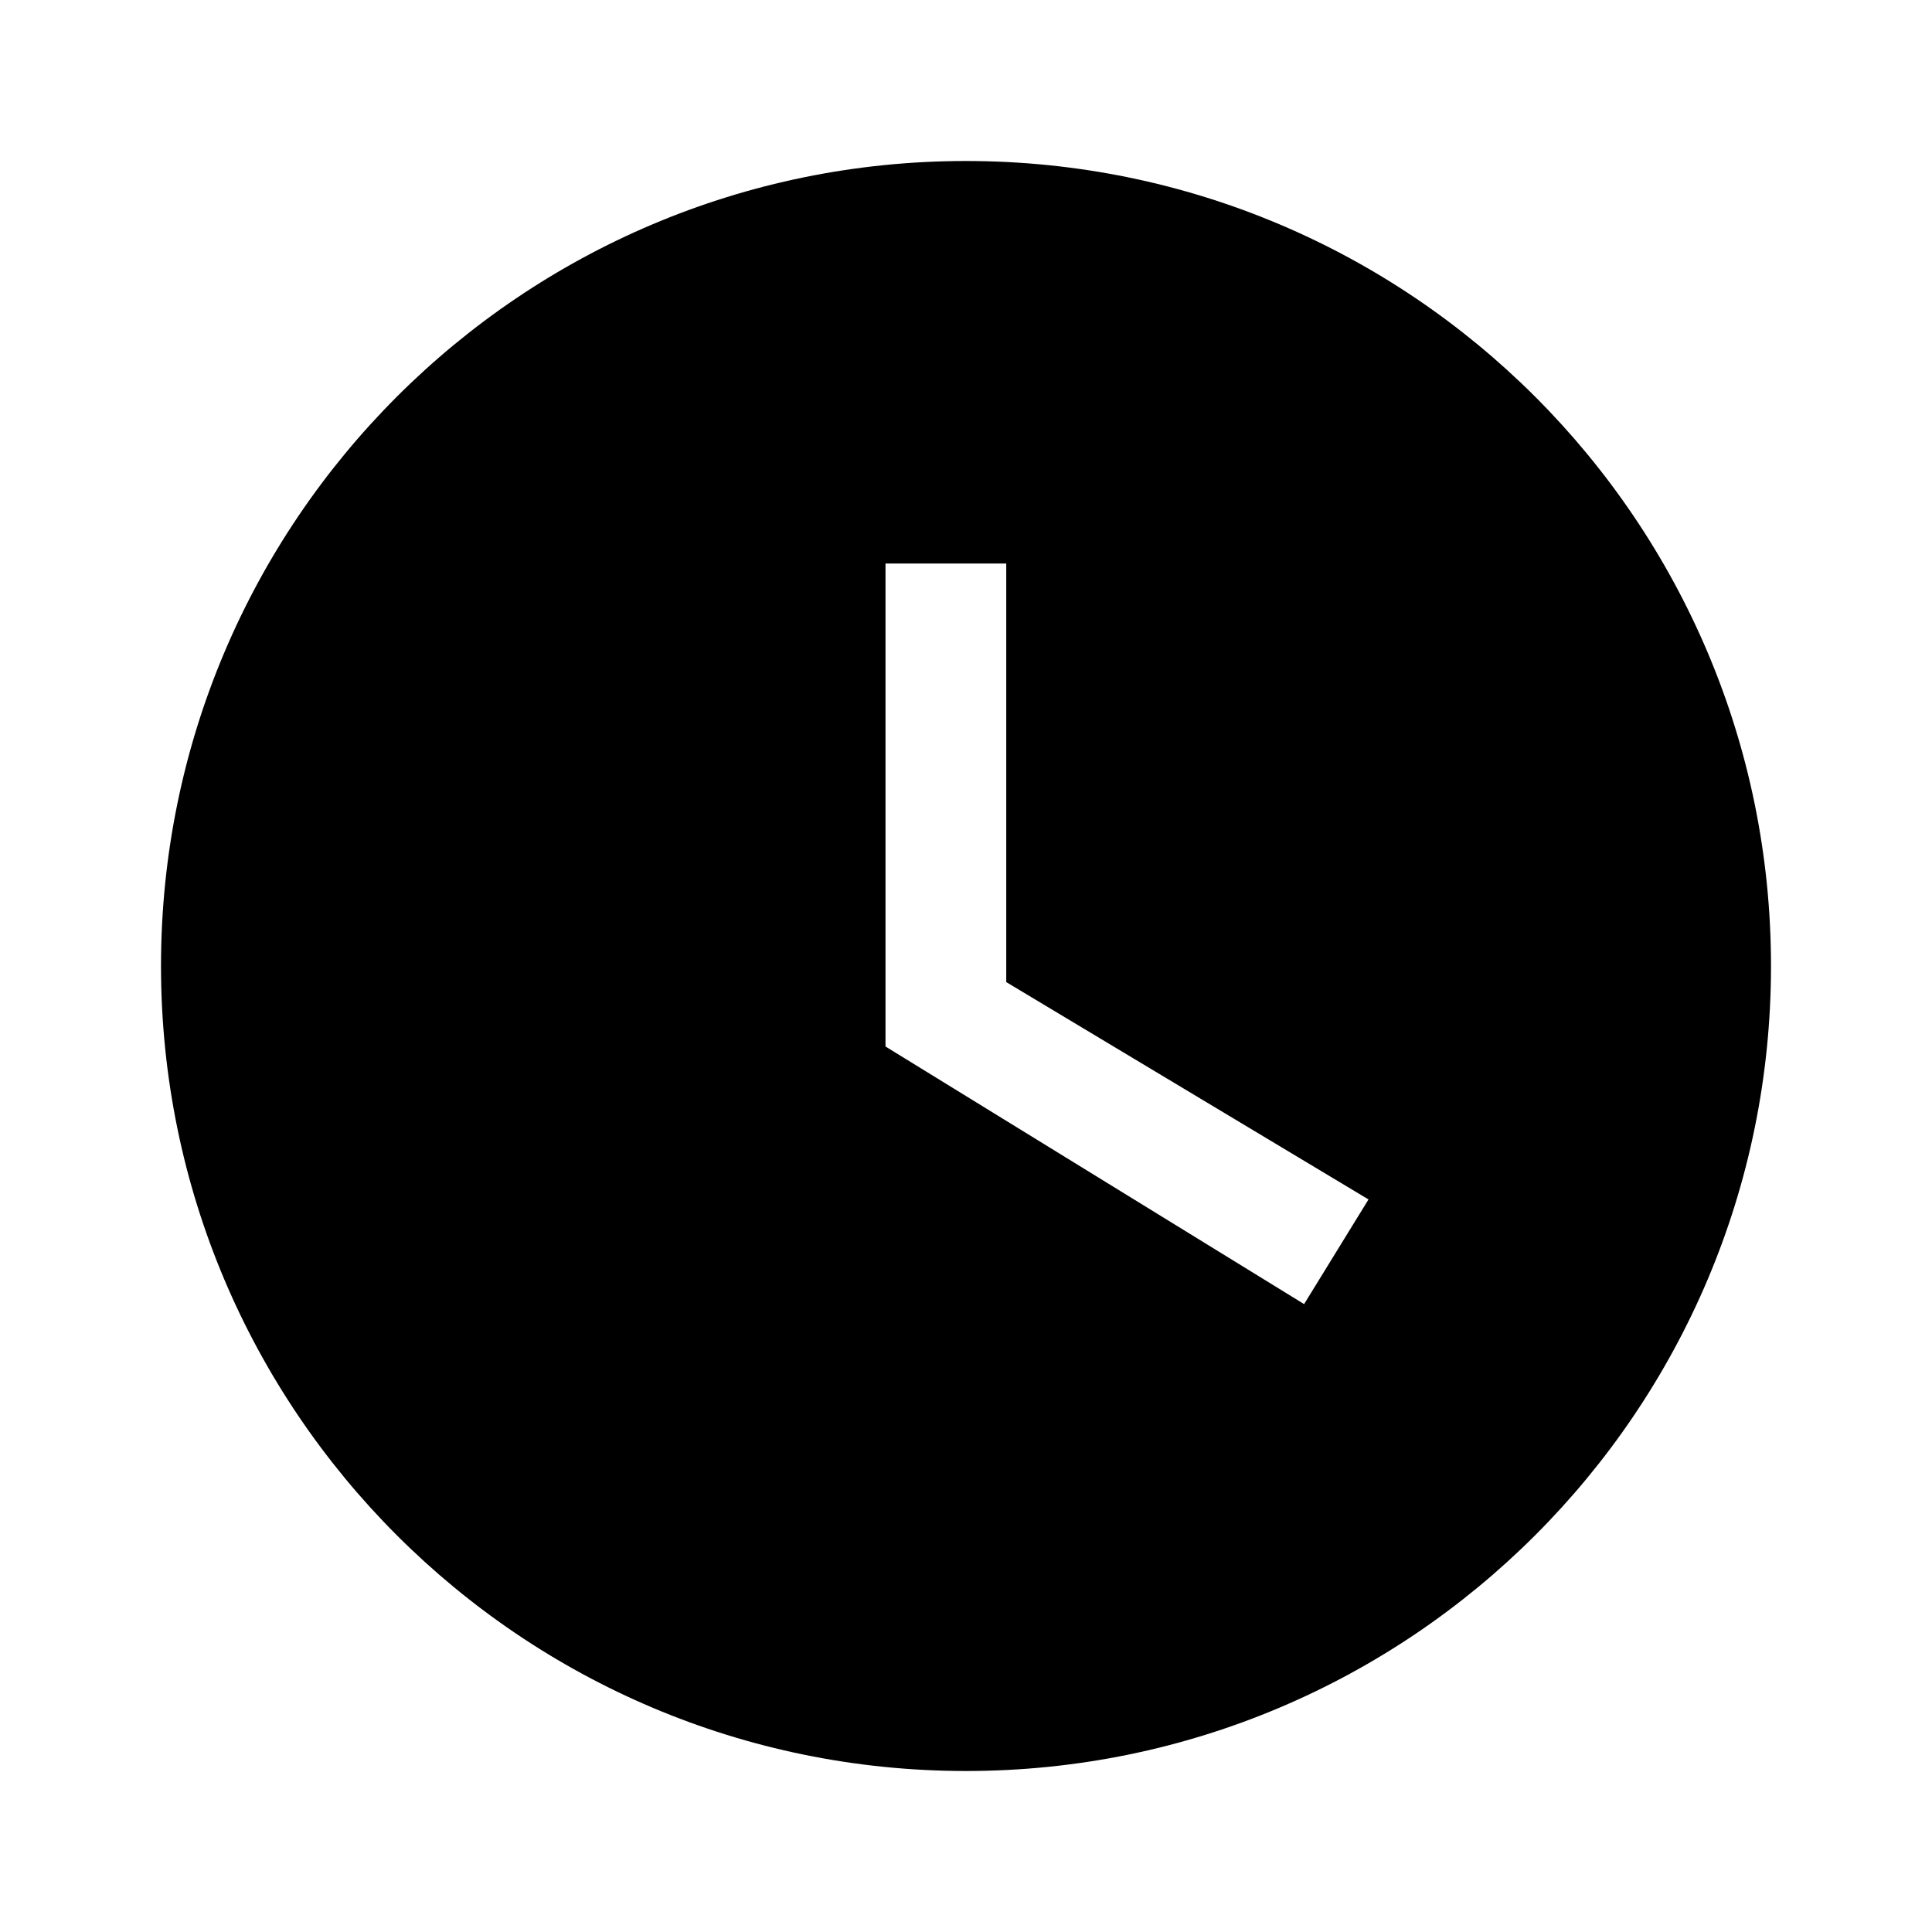
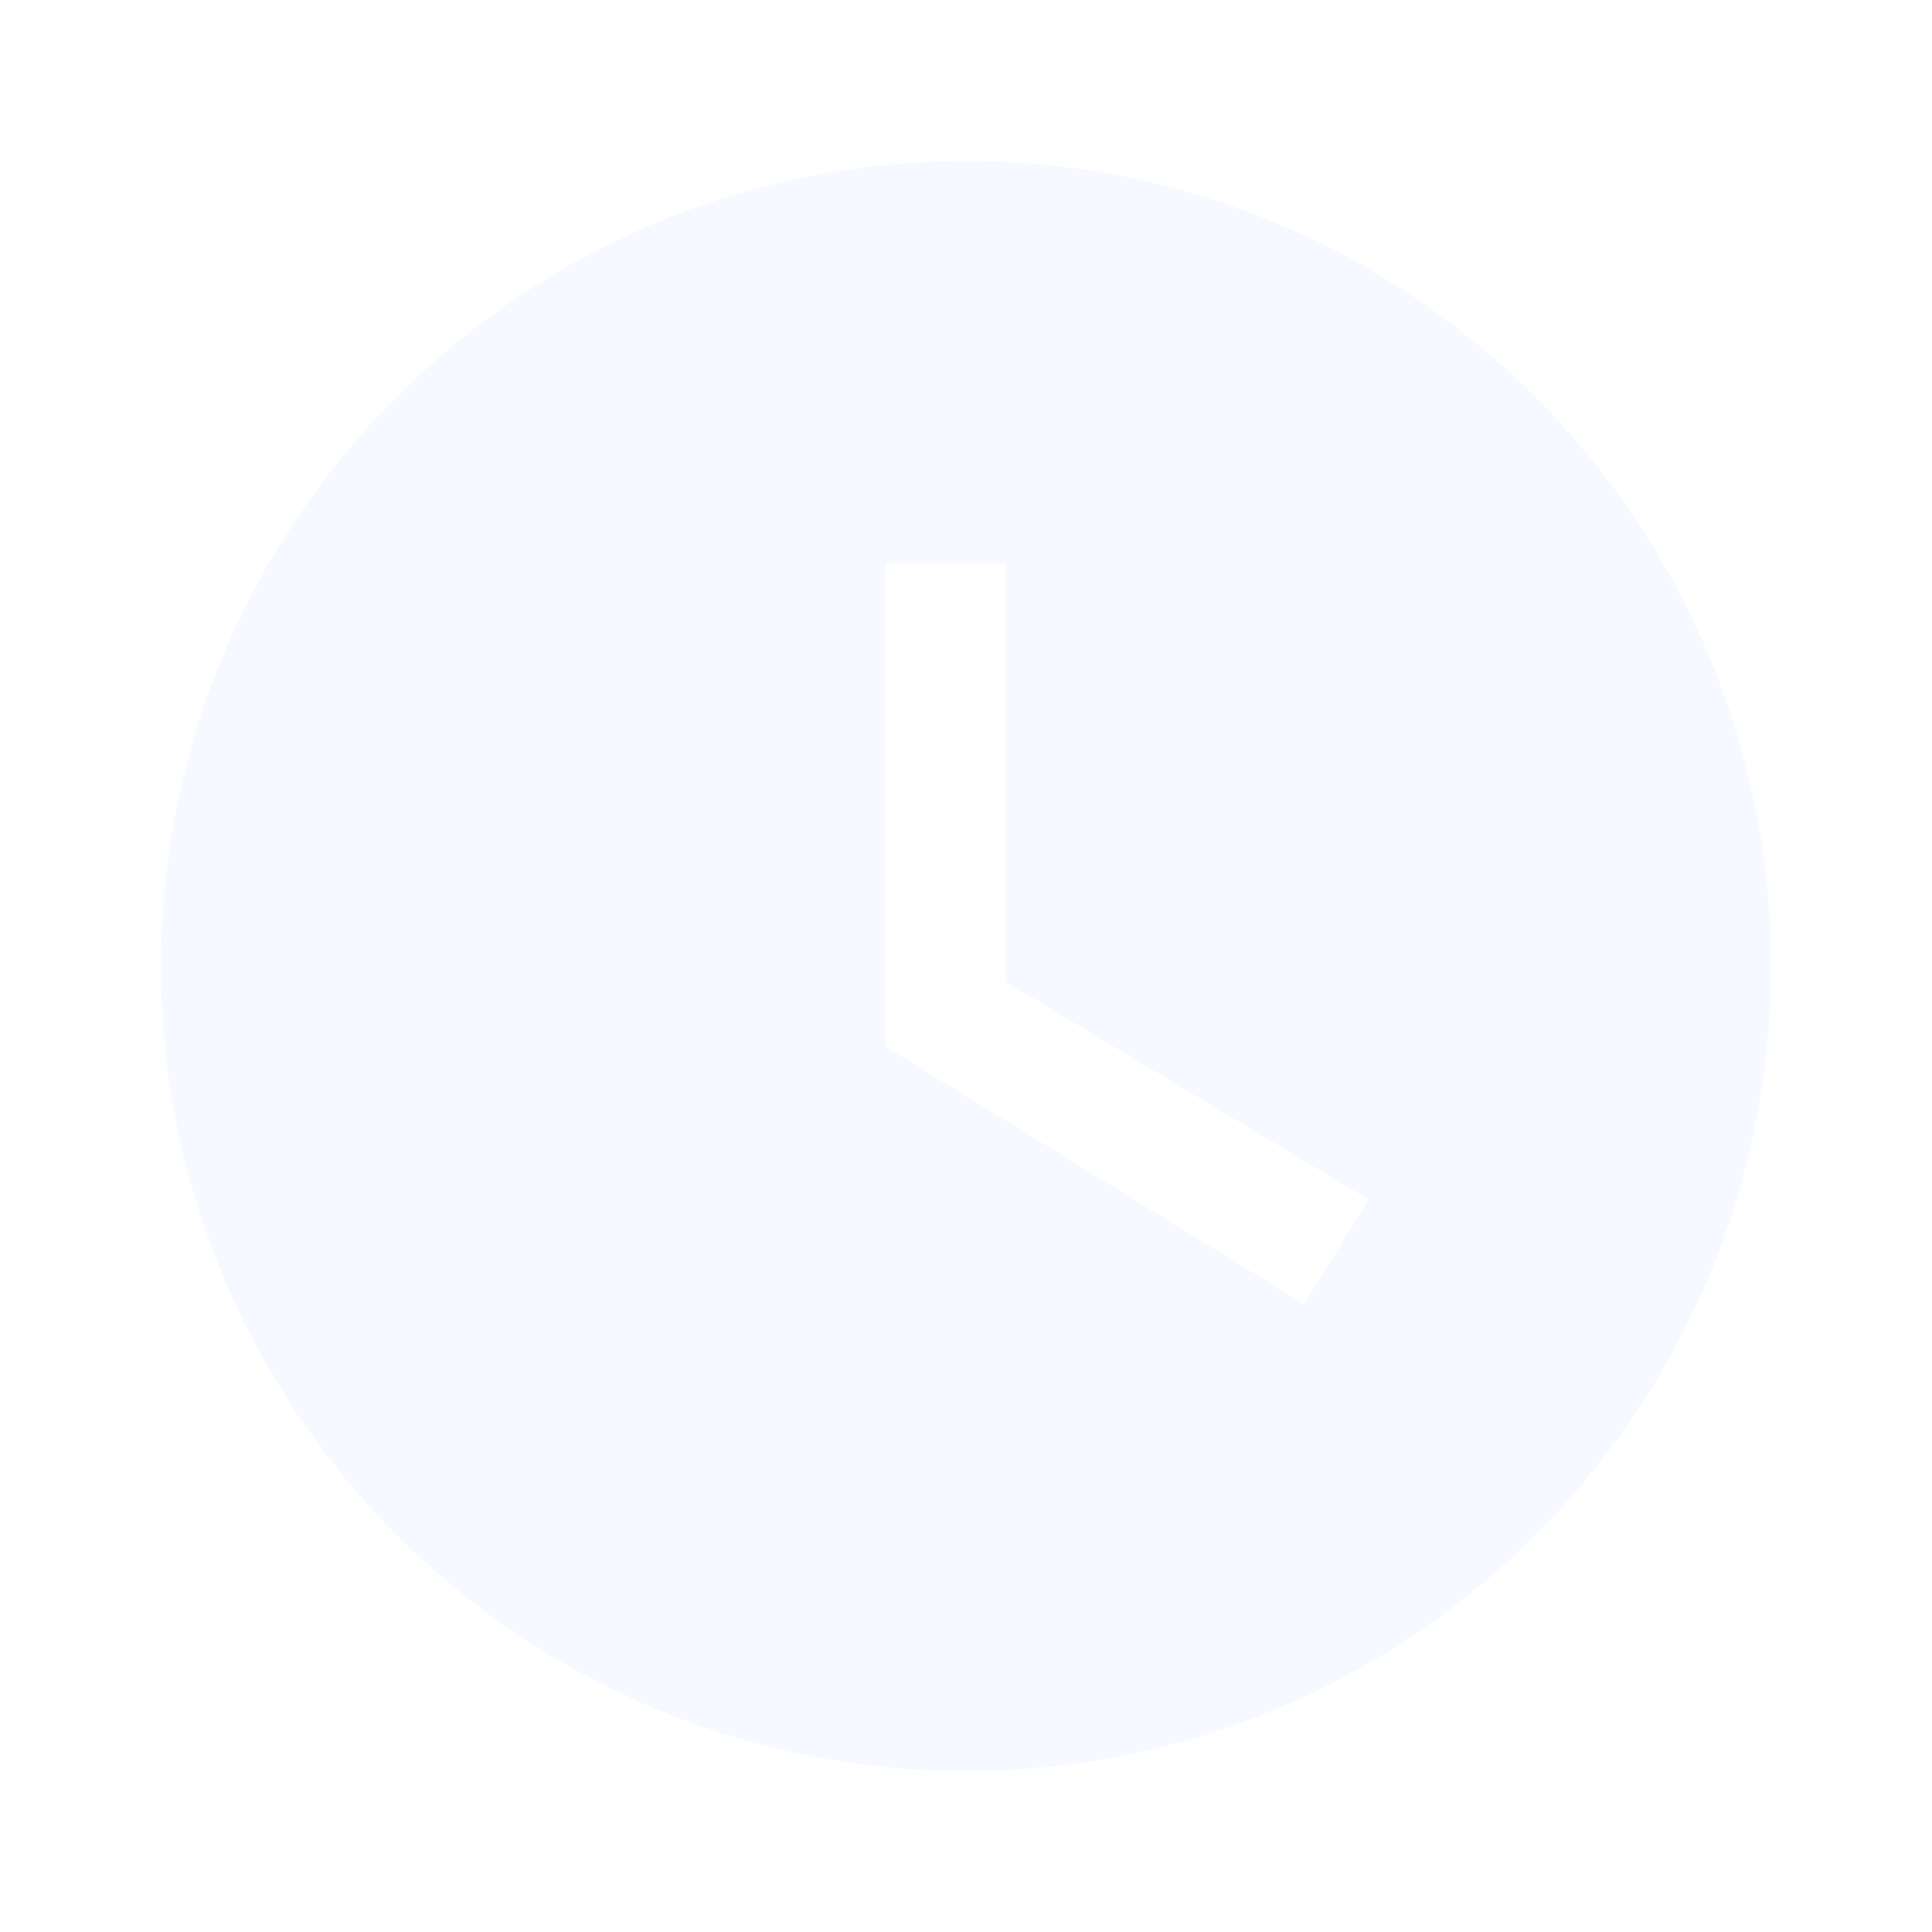
<svg xmlns="http://www.w3.org/2000/svg" viewBox="0 0 24 24">
-   <path d="M12,2A10,10 0 0,0 2,12A10,10 0 0,0 12,22A10,10 0 0,0 22,12A10,10 0 0,0 12,2M16.2,16.2L11,13V7H12.5V12.2L17,14.9L16.2,16.2Z" />
+   <path d="M12,2A10,10 0 0,0 2,12A10,10 0 0,0 12,22A10,10 0 0,0 22,12A10,10 0 0,0 12,2M16.2,16.2L11,13V7H12.5V12.2L17,14.9L16.2,16.2Z" fill="#F6F9FF" />
</svg>
